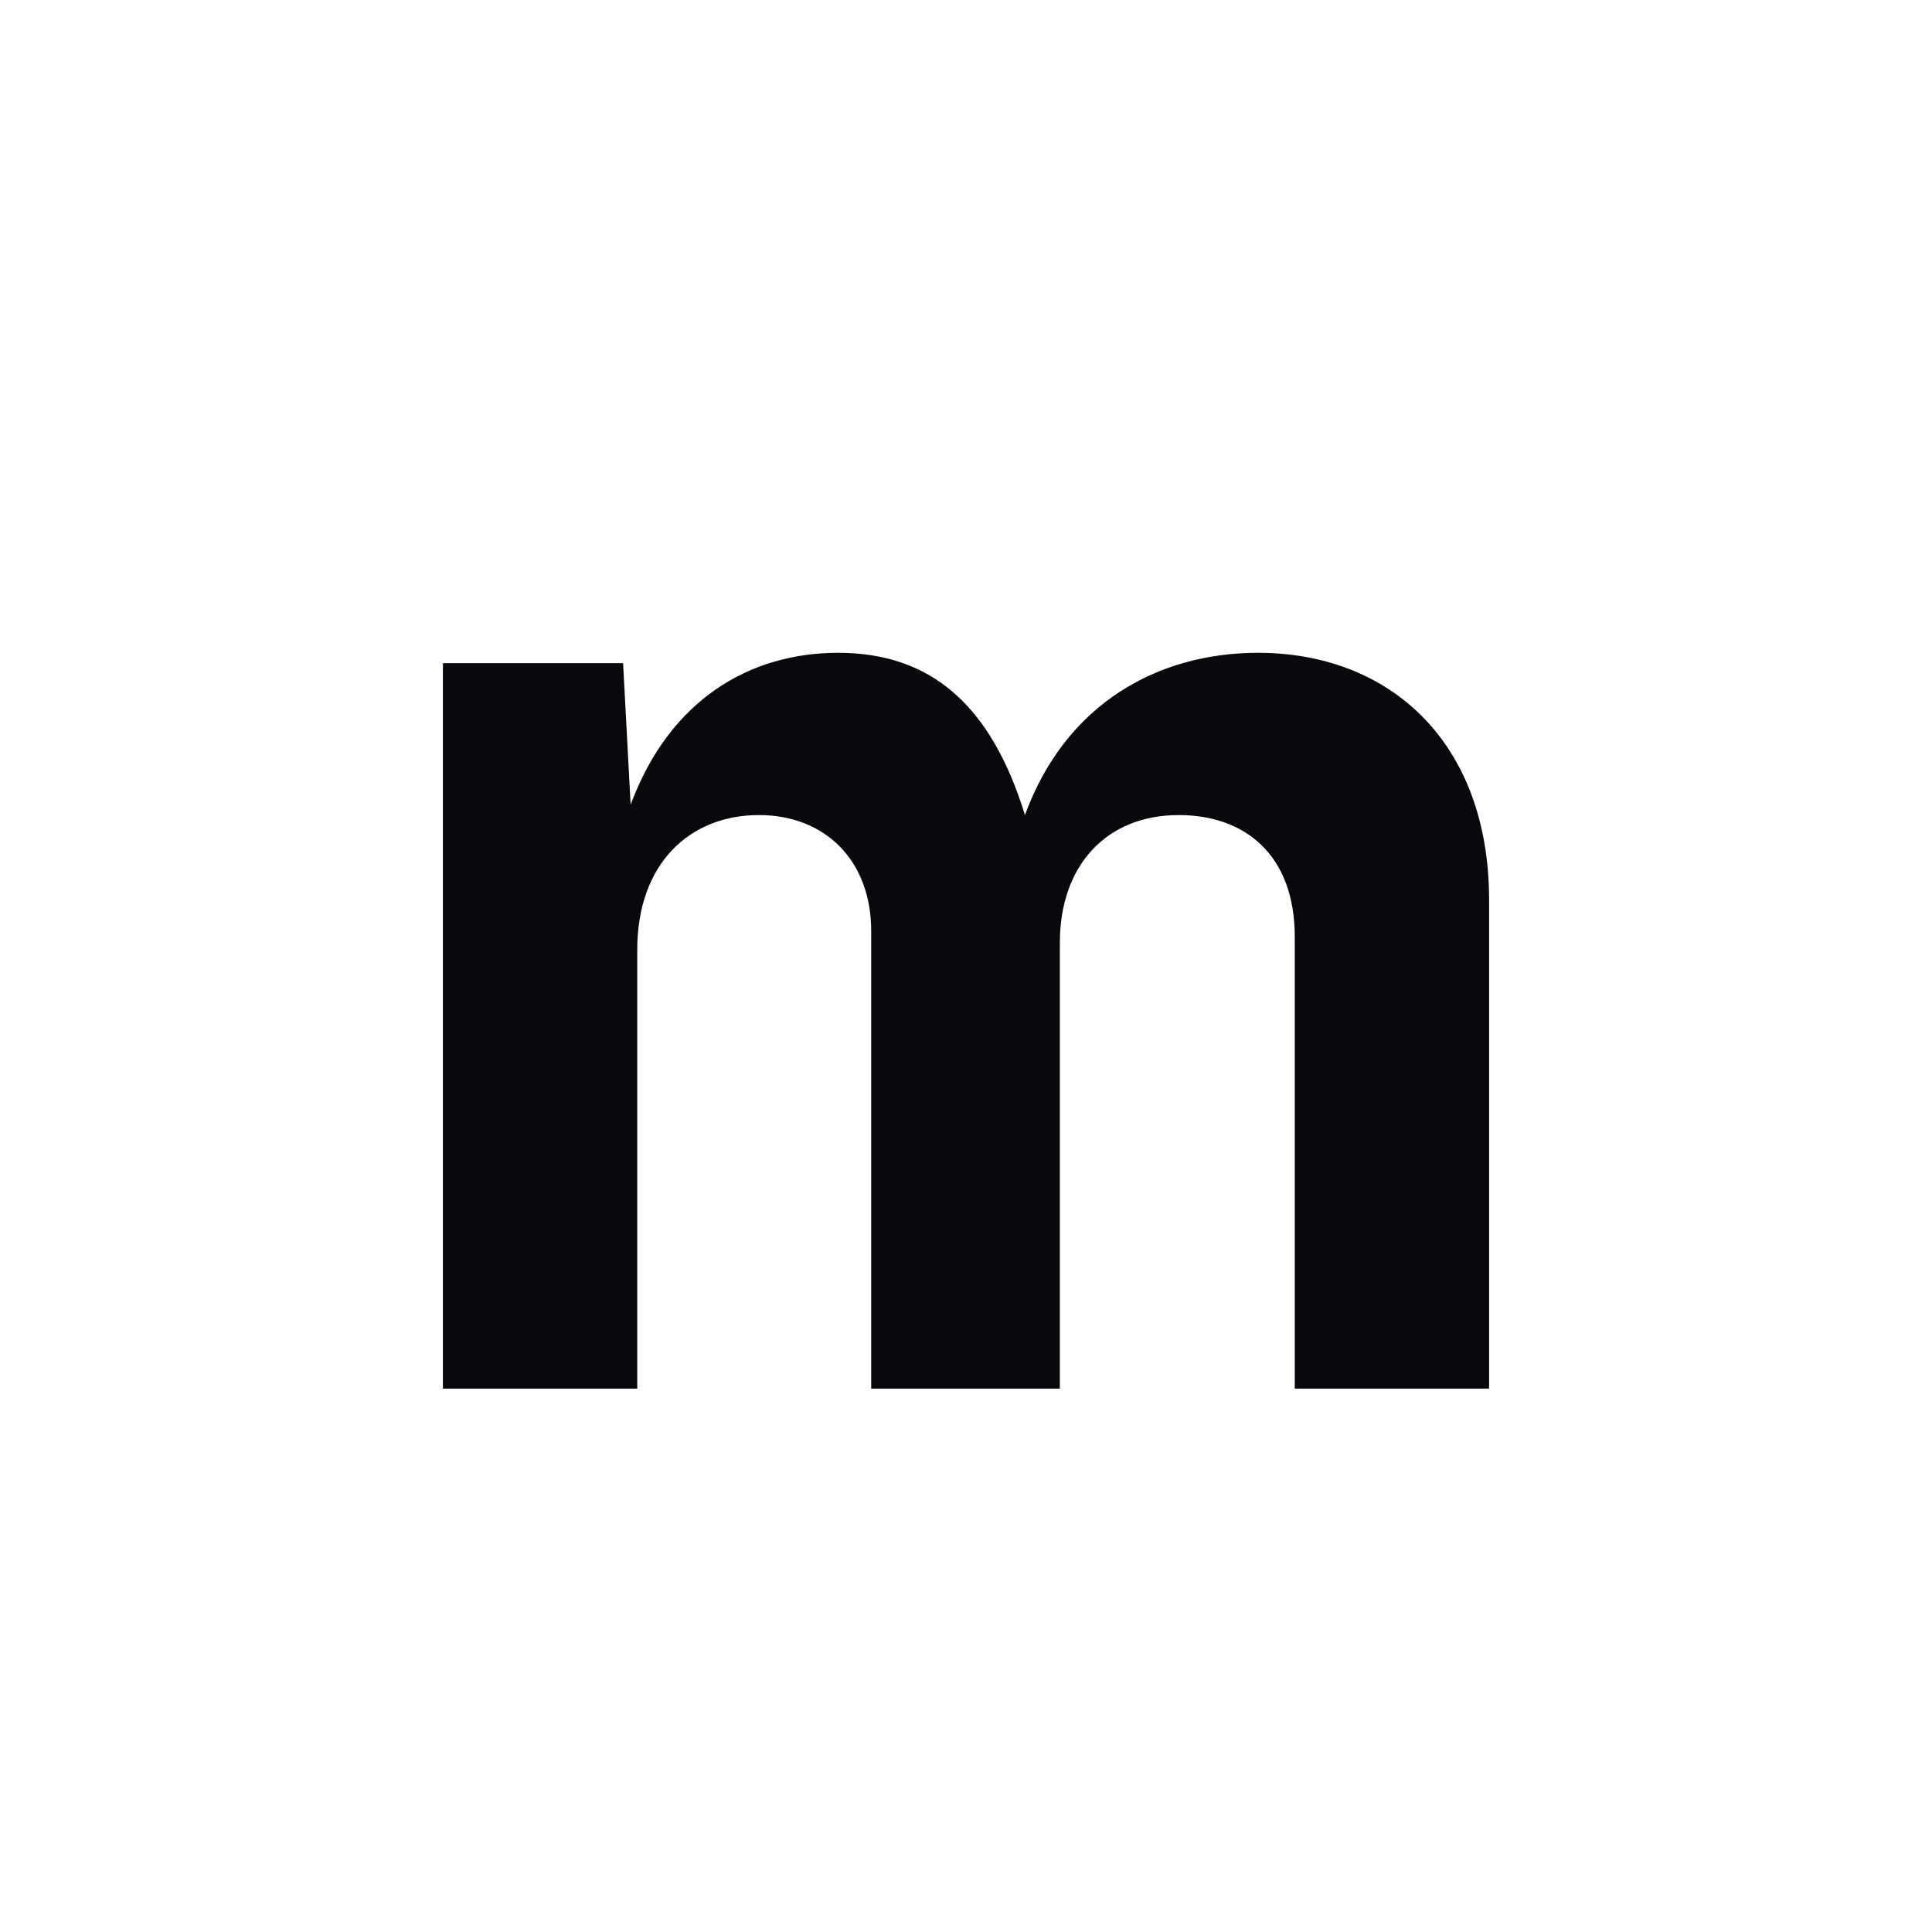
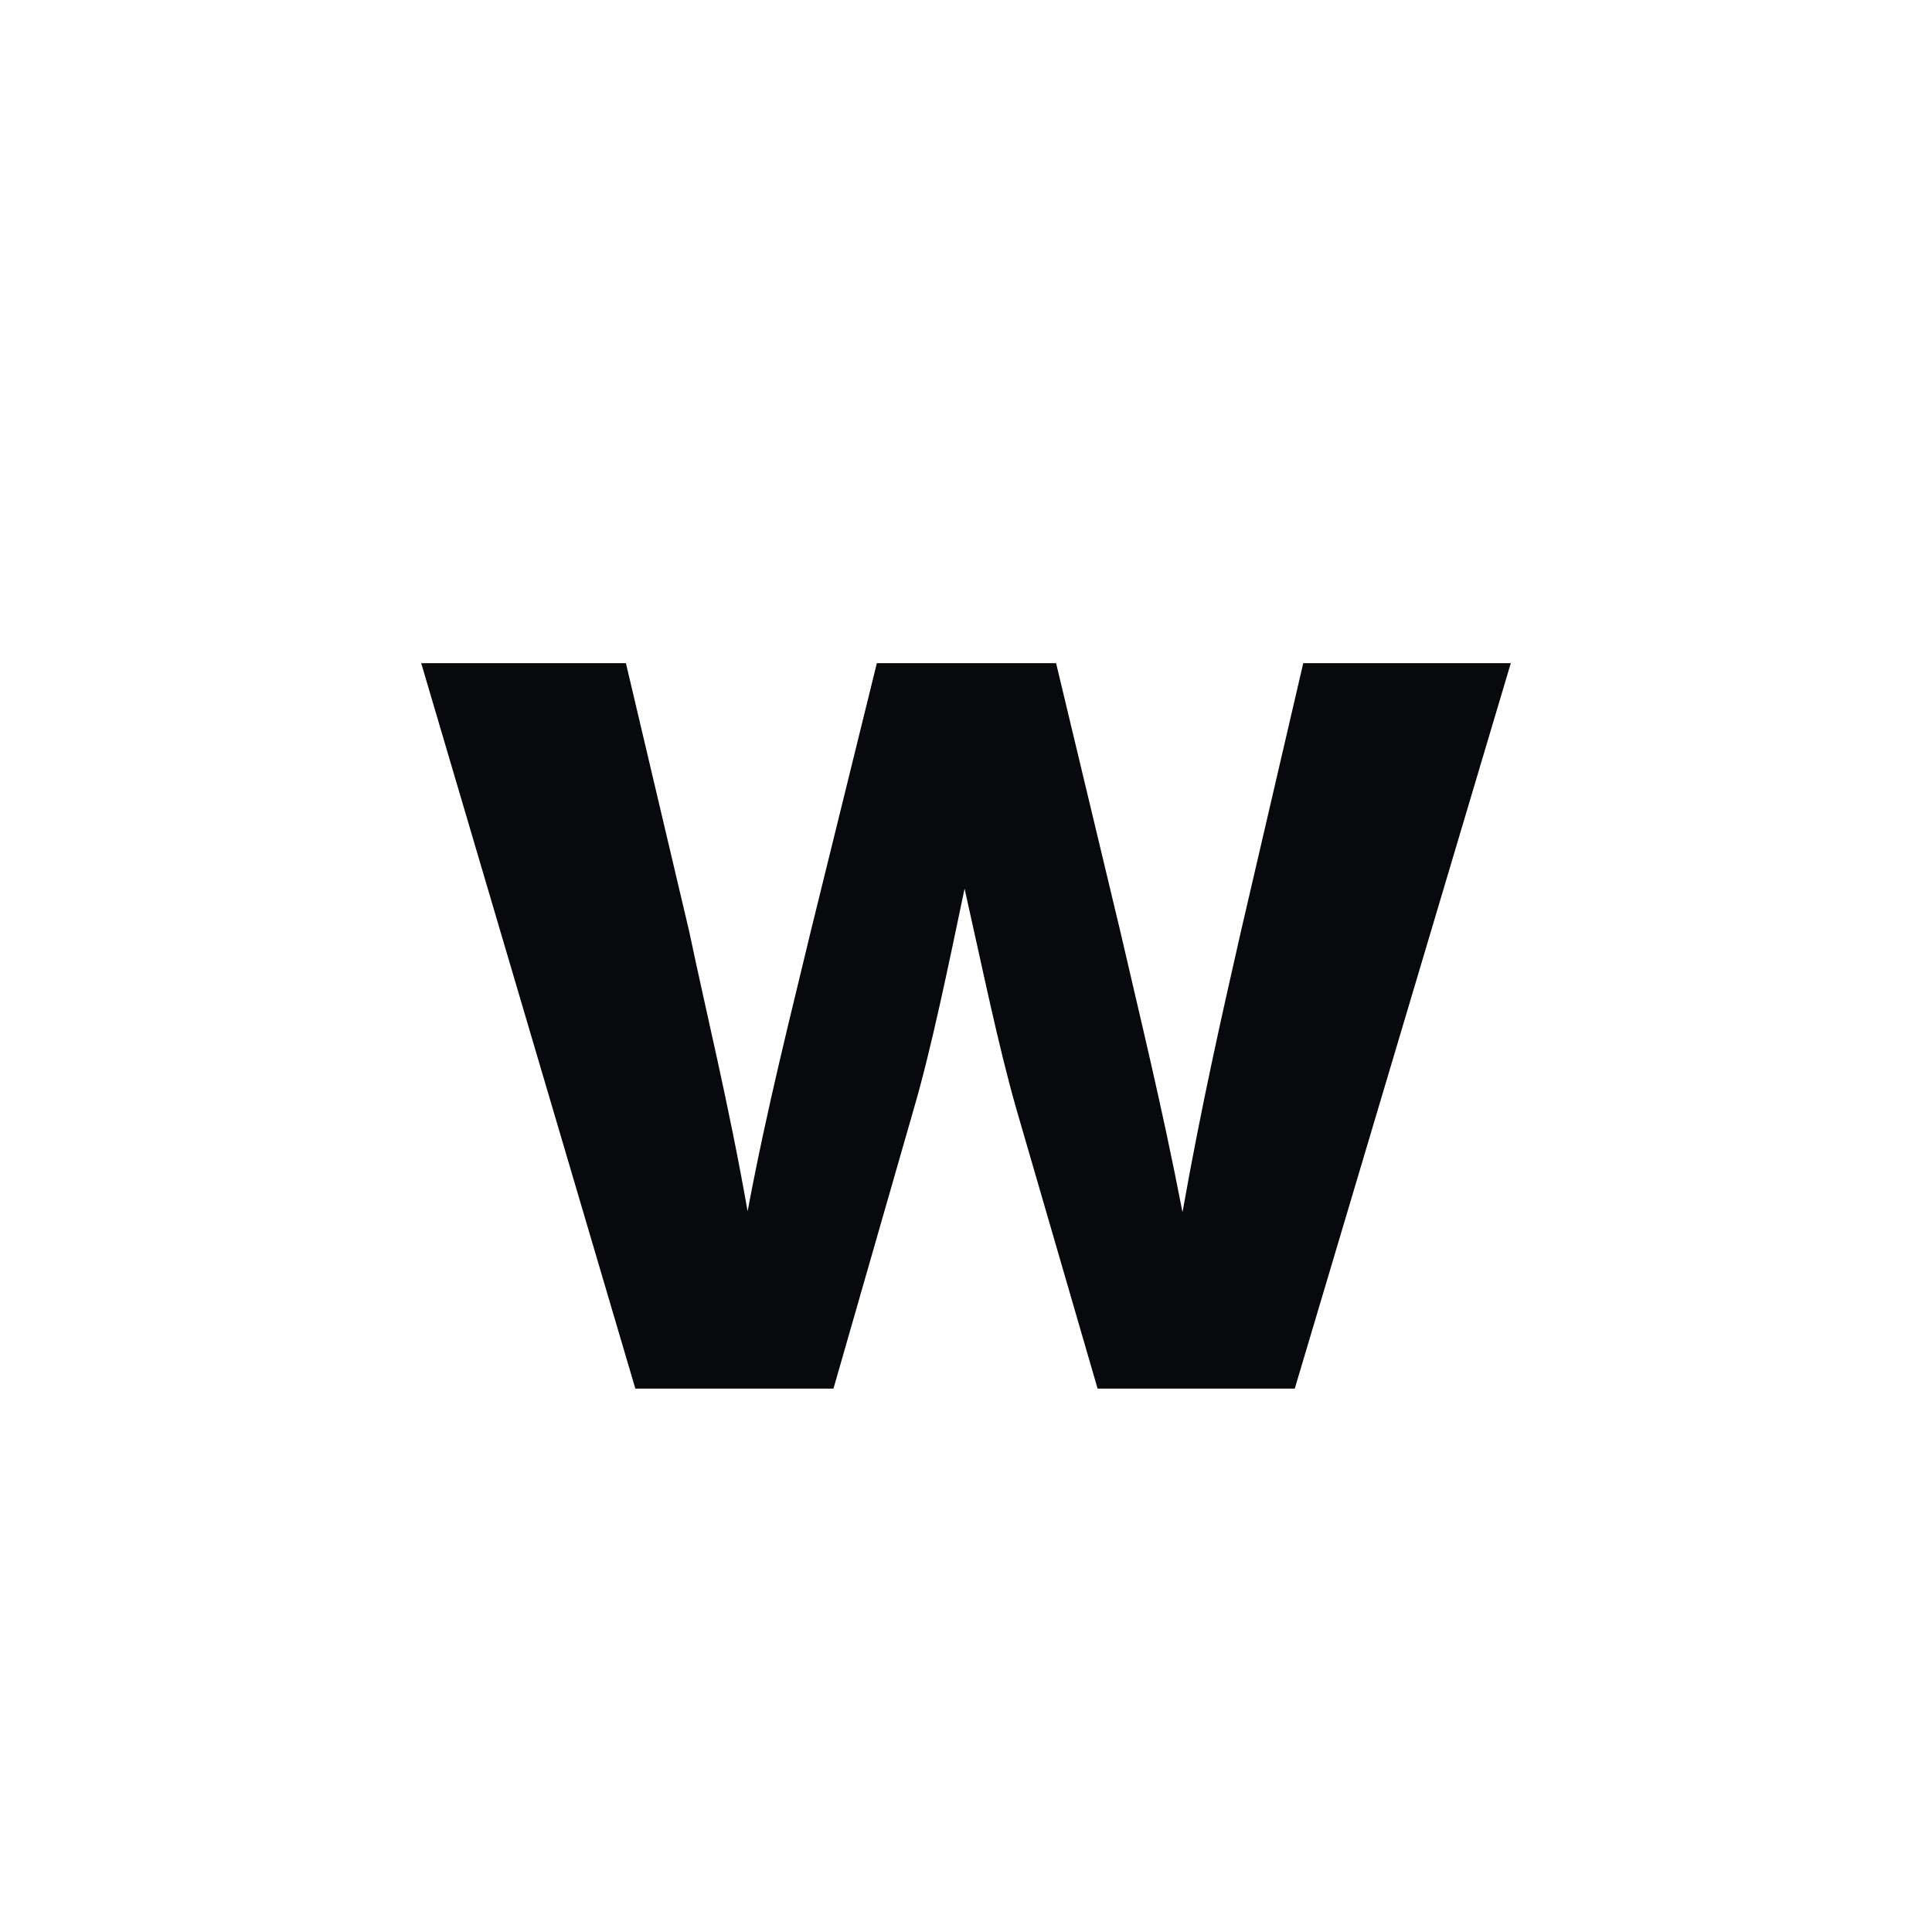
<svg xmlns="http://www.w3.org/2000/svg" viewBox="0 0 32 32">
  <rect width="32" height="32" fill="#ffffff" />
-   <text x="16" y="23" font-family="Inter, ui-sans-serif, system-ui, sans-serif" font-size="22" font-weight="700" text-anchor="middle" fill="#08090c">m</text>
+   <text x="16" y="23" font-family="Inter, ui-sans-serif, system-ui, sans-serif" font-size="22" font-weight="700" text-anchor="middle" fill="#08090c">w</text>
</svg>
